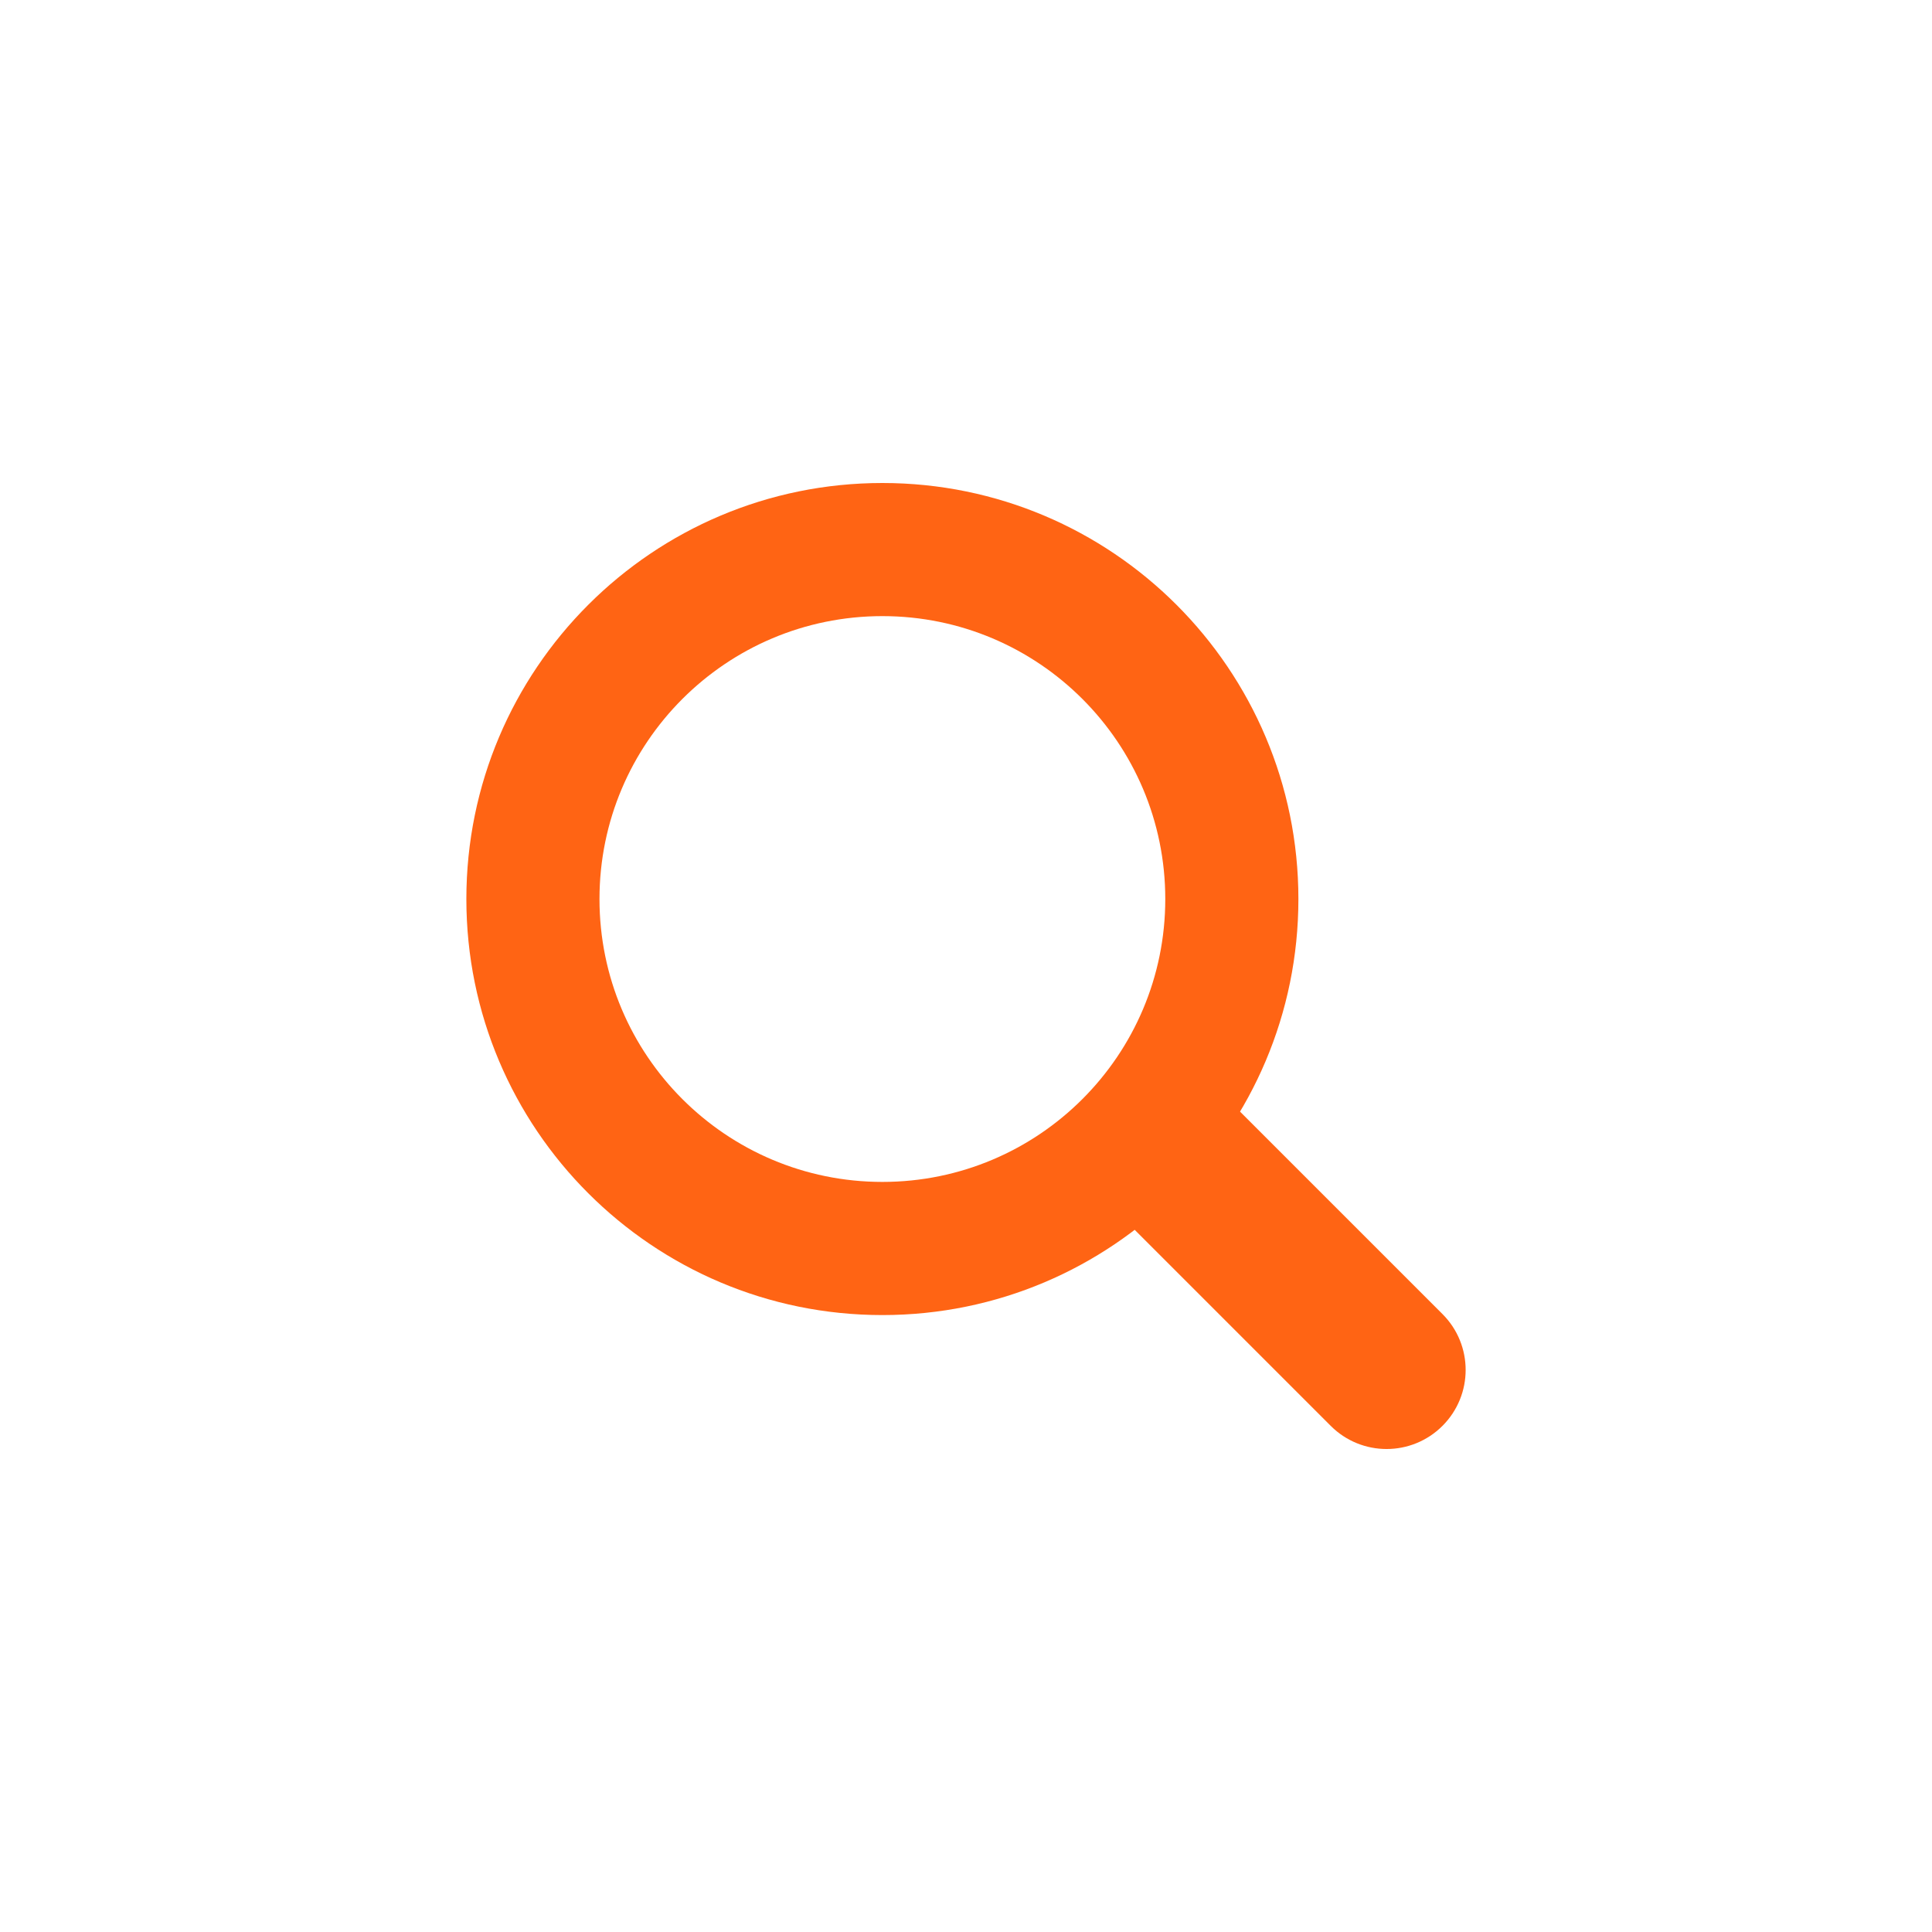
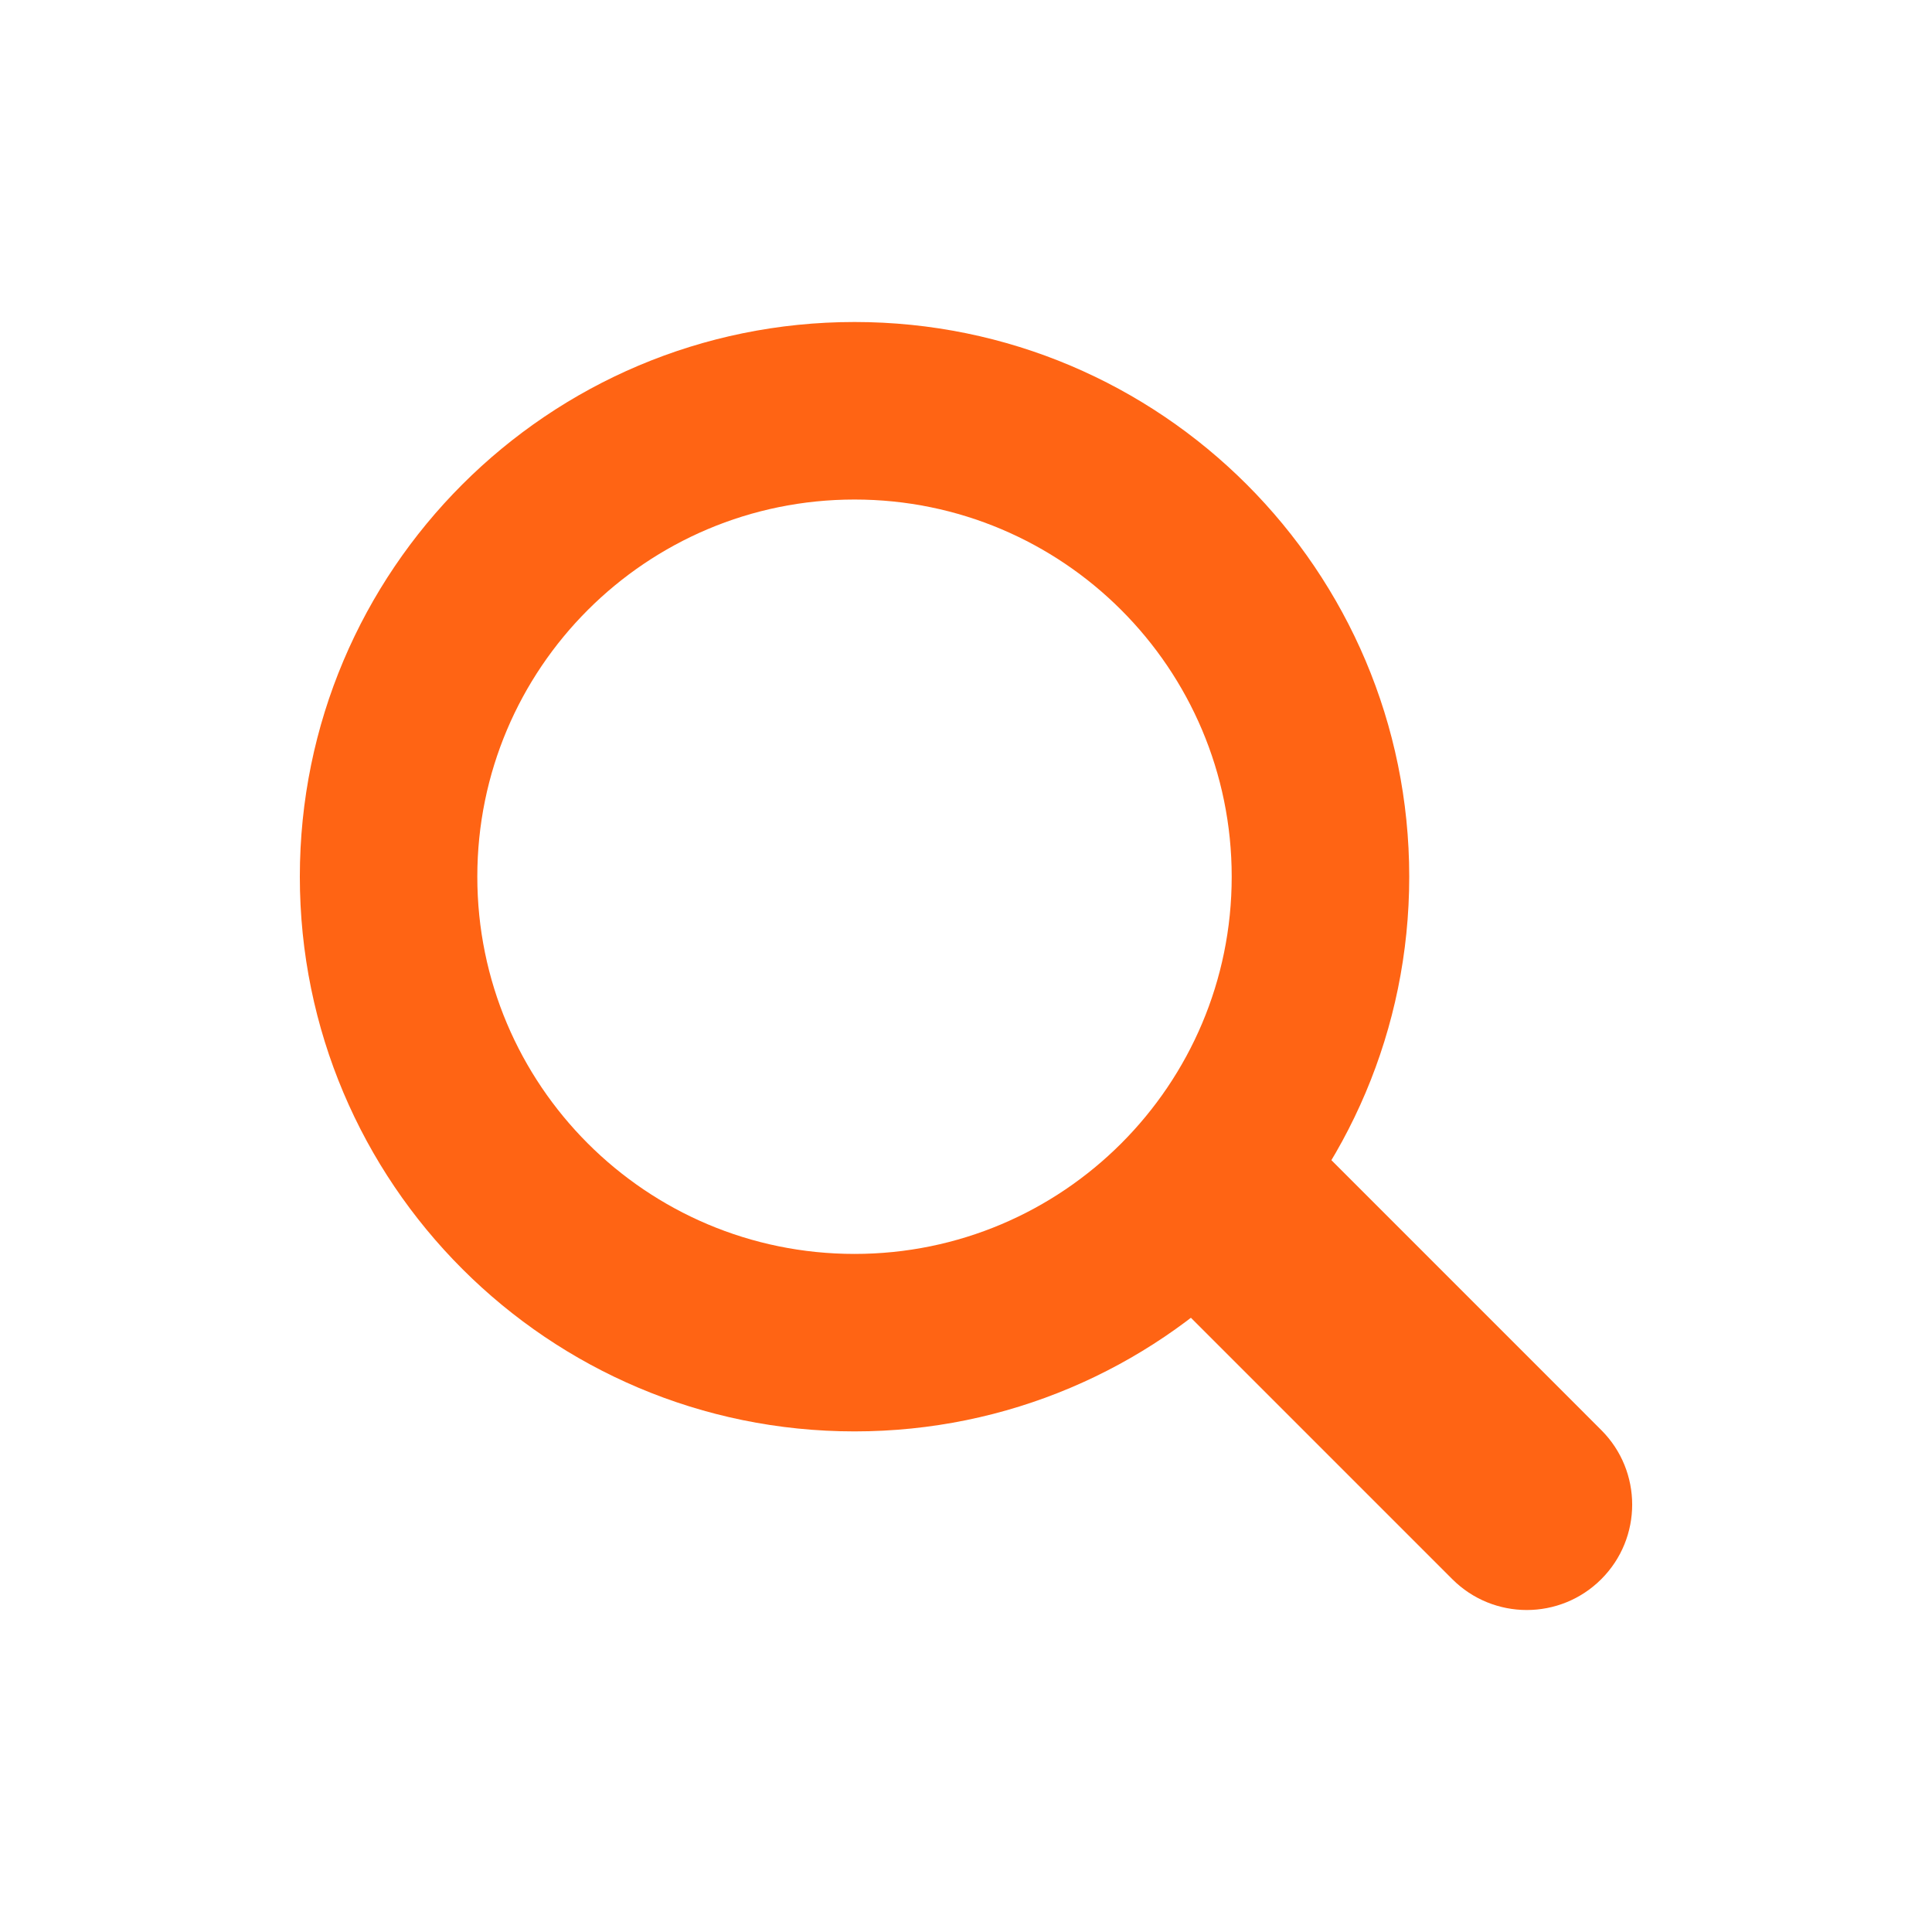
- <svg xmlns="http://www.w3.org/2000/svg" width="62" height="62" viewBox="0 0 62 62" fill="none">
-   <path fill-rule="evenodd" clip-rule="evenodd" d="M28.317 42.202C35.69 42.202 41.667 36.224 41.667 28.851C41.667 21.477 35.69 15.5 28.317 15.5C20.943 15.5 14.966 21.477 14.966 28.851C14.966 36.224 20.943 42.202 28.317 42.202ZM28.317 37.929C33.331 37.929 37.395 33.865 37.395 28.851C37.395 23.837 33.331 19.772 28.317 19.772C23.303 19.772 19.238 23.837 19.238 28.851C19.238 33.865 23.303 37.929 28.317 37.929Z" fill="#FF6414" />
-   <path d="M35.718 38.771C34.727 37.781 34.727 36.174 35.718 35.184C36.708 34.193 38.315 34.193 39.305 35.184L46.291 42.17C47.282 43.16 47.282 44.766 46.291 45.757C45.3 46.748 43.694 46.748 42.704 45.757L35.718 38.771Z" fill="#FF6414" />
+ <svg xmlns="http://www.w3.org/2000/svg" width="36" height="36" viewBox="0 0 36 36" fill="none">
+   <path fill-rule="evenodd" clip-rule="evenodd" d="M15.923 26.672C21.631 26.672 26.259 22.045 26.259 16.336C26.259 10.628 21.631 6 15.923 6C10.214 6 5.587 10.628 5.587 16.336C5.587 22.045 10.214 26.672 15.923 26.672ZM15.923 23.365C19.804 23.365 22.951 20.218 22.951 16.336C22.951 12.454 19.804 9.308 15.923 9.308C12.041 9.308 8.894 12.454 8.894 16.336C8.894 20.218 12.041 23.365 15.923 23.365Z" fill="#FF6414" />
+   <path d="M21.652 24.016C20.886 23.249 20.886 22.006 21.652 21.239C22.419 20.472 23.663 20.472 24.43 21.239L29.838 26.648C30.605 27.414 30.605 28.658 29.838 29.425C29.071 30.192 27.828 30.192 27.061 29.425L21.652 24.016Z" fill="#FF6414" />
</svg>
